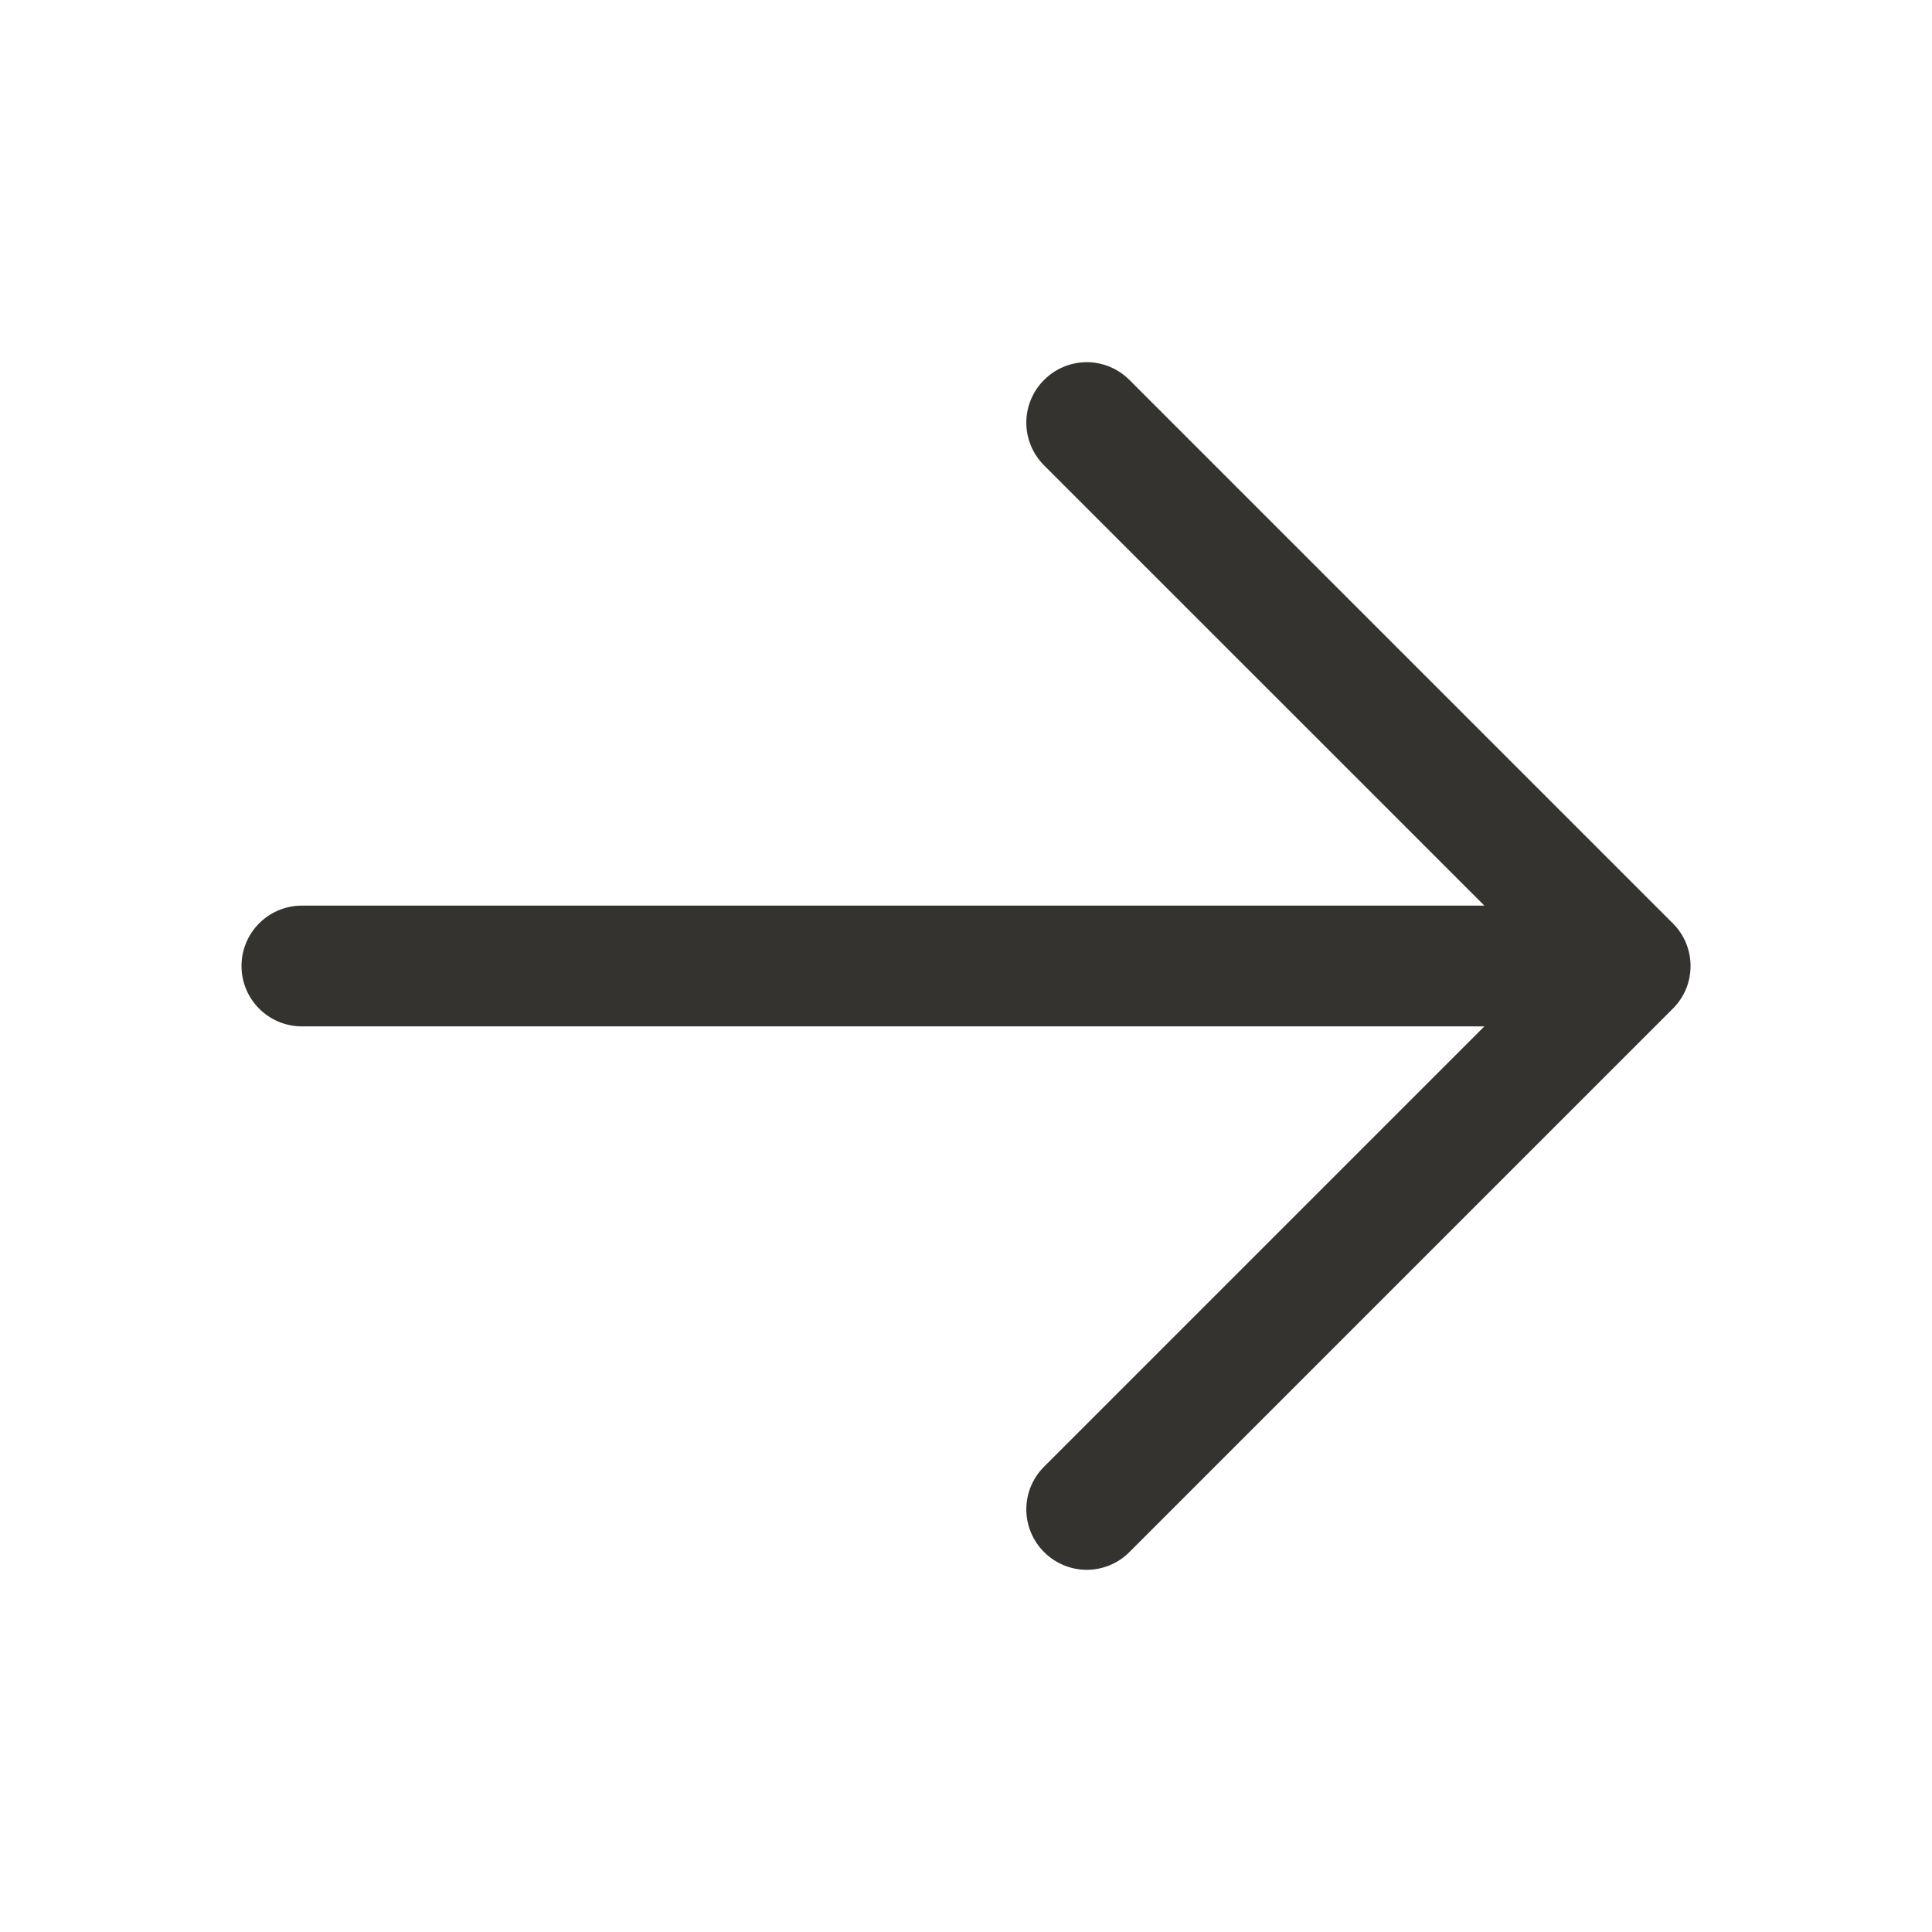
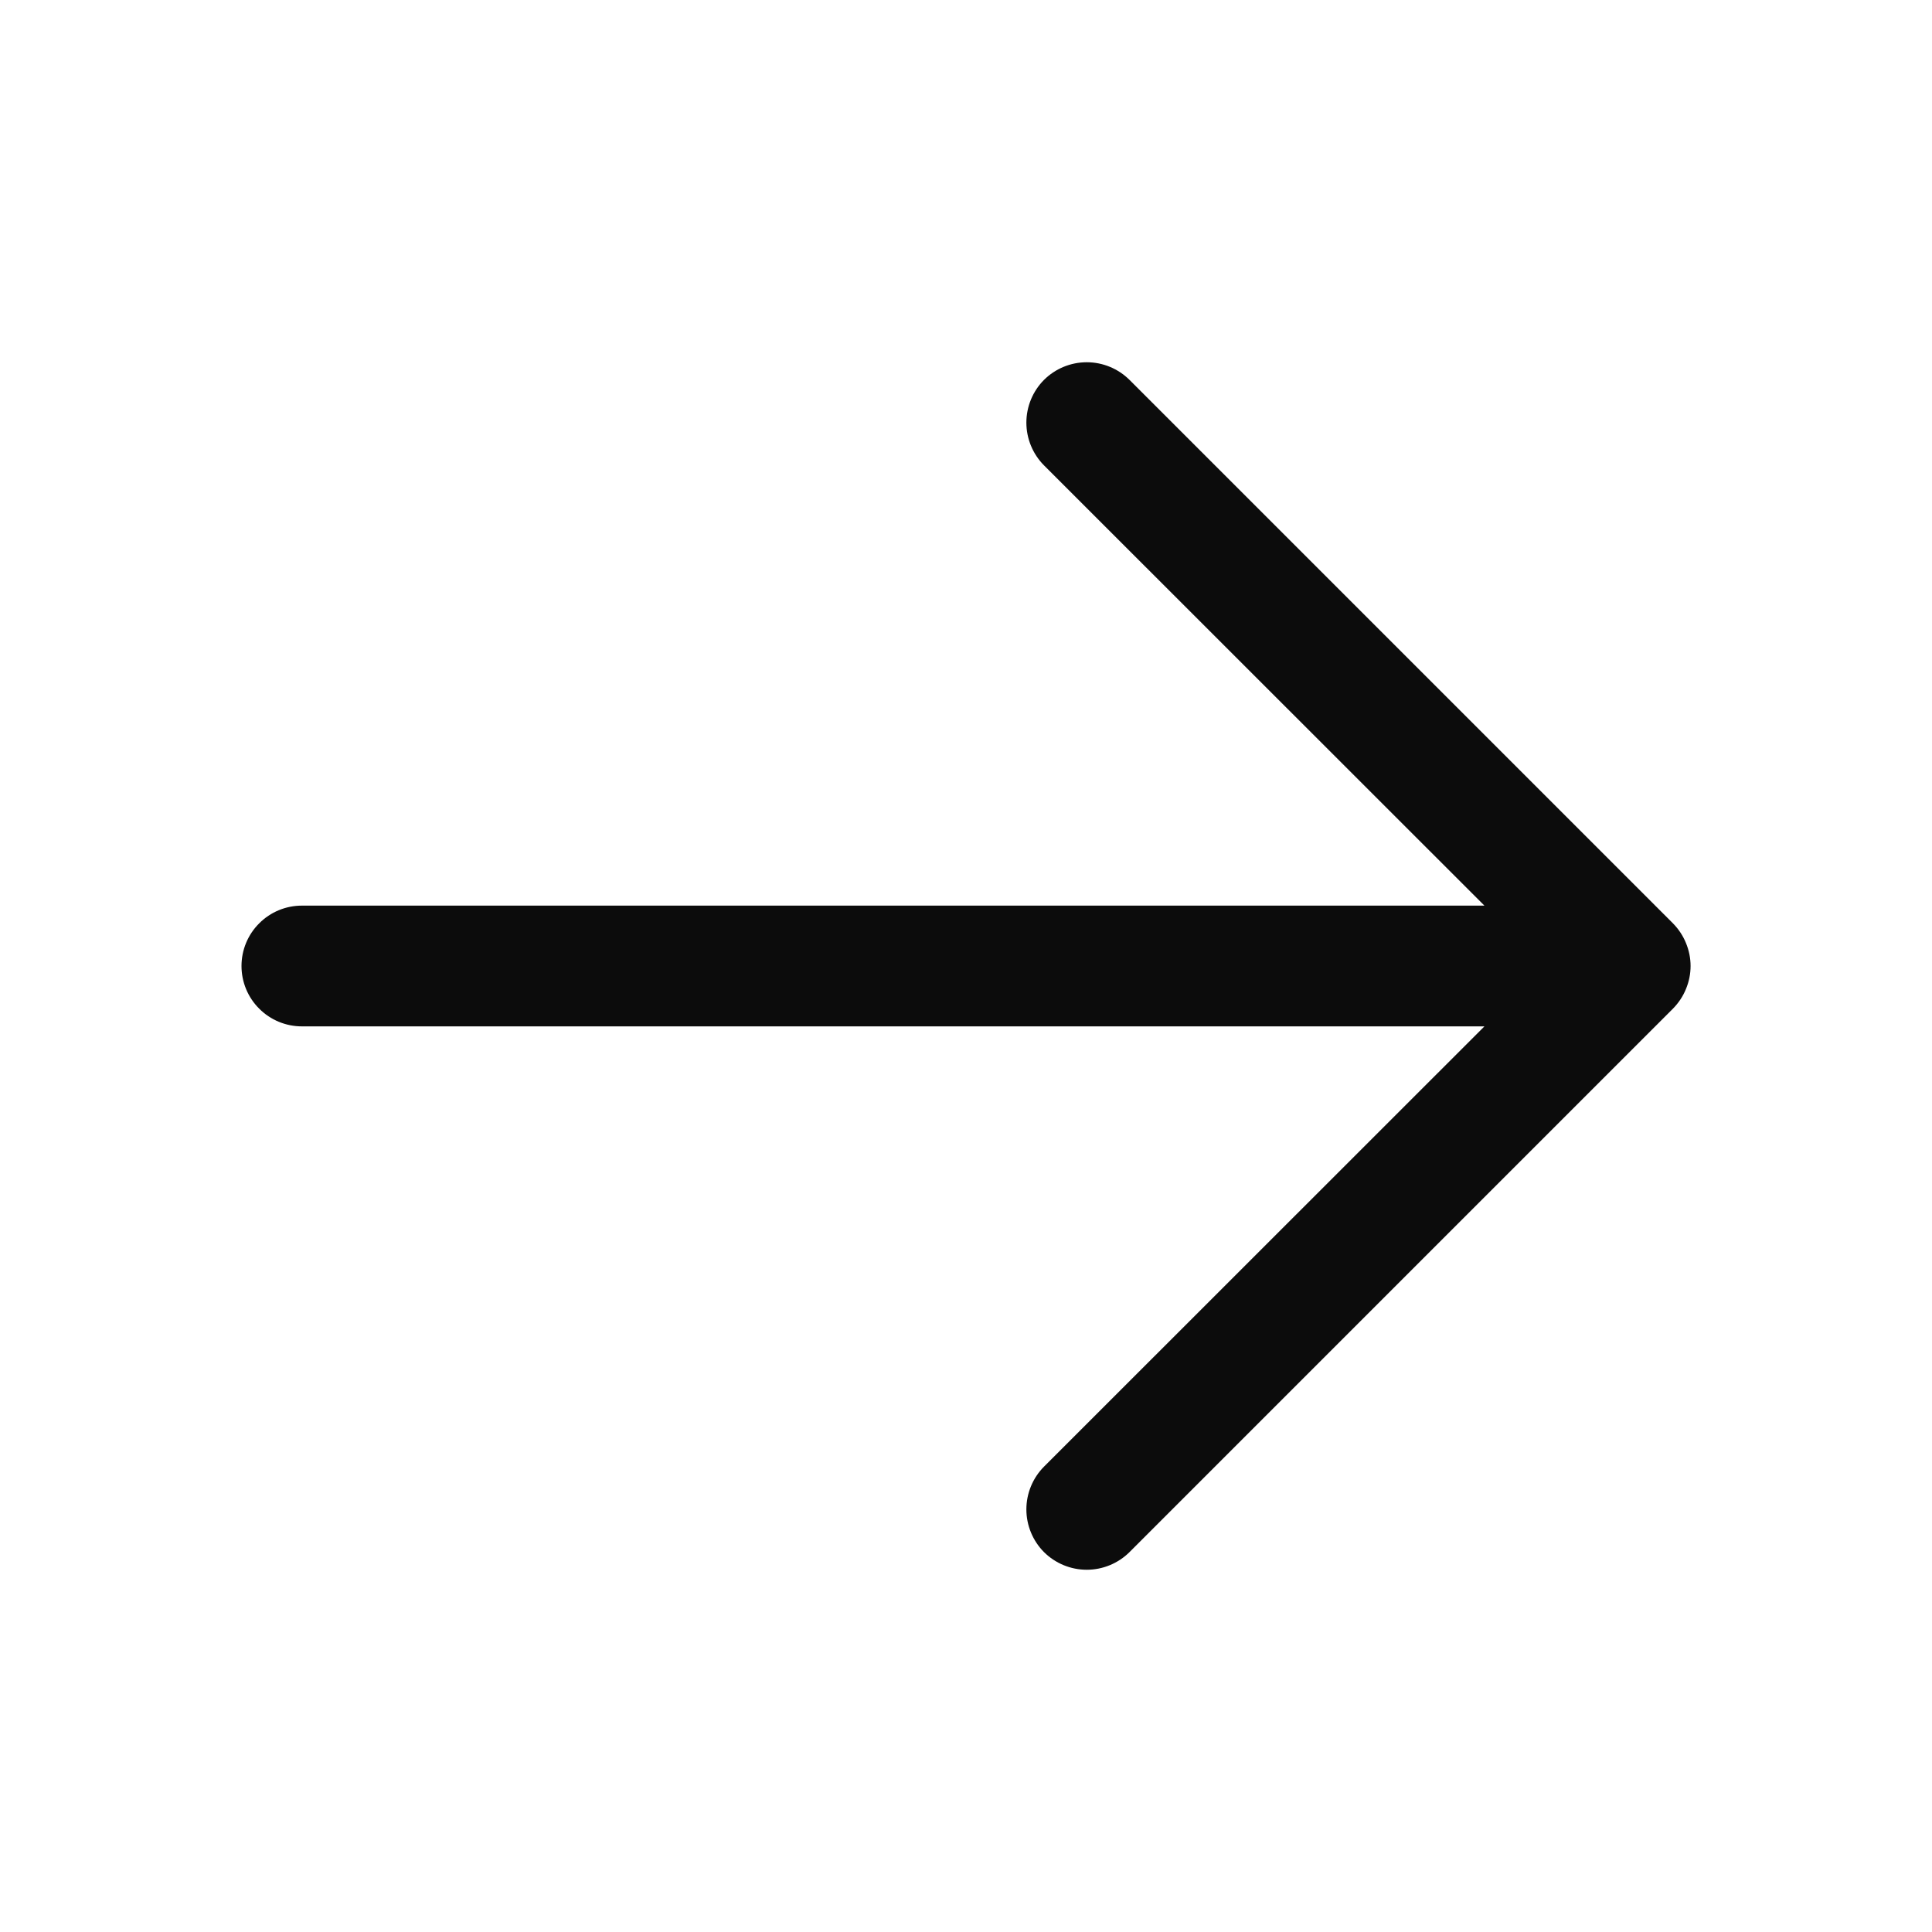
- <svg xmlns="http://www.w3.org/2000/svg" width="32" height="32" viewBox="0 0 32 32" fill="none">
-   <path d="M27.707 16.707L18.707 25.707C18.52 25.895 18.265 26.001 18 26.001C17.735 26.001 17.48 25.895 17.293 25.707C17.105 25.52 16.999 25.265 16.999 25C16.999 24.735 17.105 24.48 17.293 24.293L24.586 17H5C4.735 17 4.48 16.895 4.293 16.707C4.105 16.52 4 16.265 4 16C4 15.735 4.105 15.48 4.293 15.293C4.48 15.105 4.735 15 5 15H24.586L17.293 7.708C17.105 7.52 16.999 7.265 16.999 7C16.999 6.735 17.105 6.48 17.293 6.293C17.48 6.105 17.735 5.999 18 5.999C18.265 5.999 18.52 6.105 18.707 6.293L27.707 15.293C27.8 15.385 27.874 15.496 27.925 15.617C27.975 15.739 28.001 15.869 28.001 16C28.001 16.131 27.975 16.262 27.925 16.383C27.874 16.504 27.8 16.615 27.707 16.707Z" fill="#343330" />
+ <svg xmlns="http://www.w3.org/2000/svg" width="24" height="24" viewBox="0 0 24 24" fill="none">
+   <path d="M20.781 12.531L14.031 19.281C13.89 19.421 13.699 19.5 13.5 19.5C13.301 19.5 13.11 19.421 12.969 19.281C12.829 19.14 12.75 18.949 12.75 18.75C12.75 18.551 12.829 18.36 12.969 18.219L18.44 12.75H3.75C3.551 12.75 3.36 12.671 3.22 12.53C3.079 12.39 3 12.199 3 12C3 11.801 3.079 11.61 3.22 11.47C3.36 11.329 3.551 11.25 3.75 11.25H18.44L12.969 5.781C12.829 5.64 12.75 5.449 12.75 5.25C12.75 5.051 12.829 4.86 12.969 4.719C13.11 4.579 13.301 4.5 13.5 4.5C13.699 4.5 13.89 4.579 14.031 4.719L20.781 11.469C20.85 11.539 20.906 11.622 20.943 11.713C20.981 11.804 21.001 11.902 21.001 12C21.001 12.099 20.981 12.196 20.943 12.287C20.906 12.378 20.85 12.461 20.781 12.531Z" fill="#0C0C0C" />
</svg>
